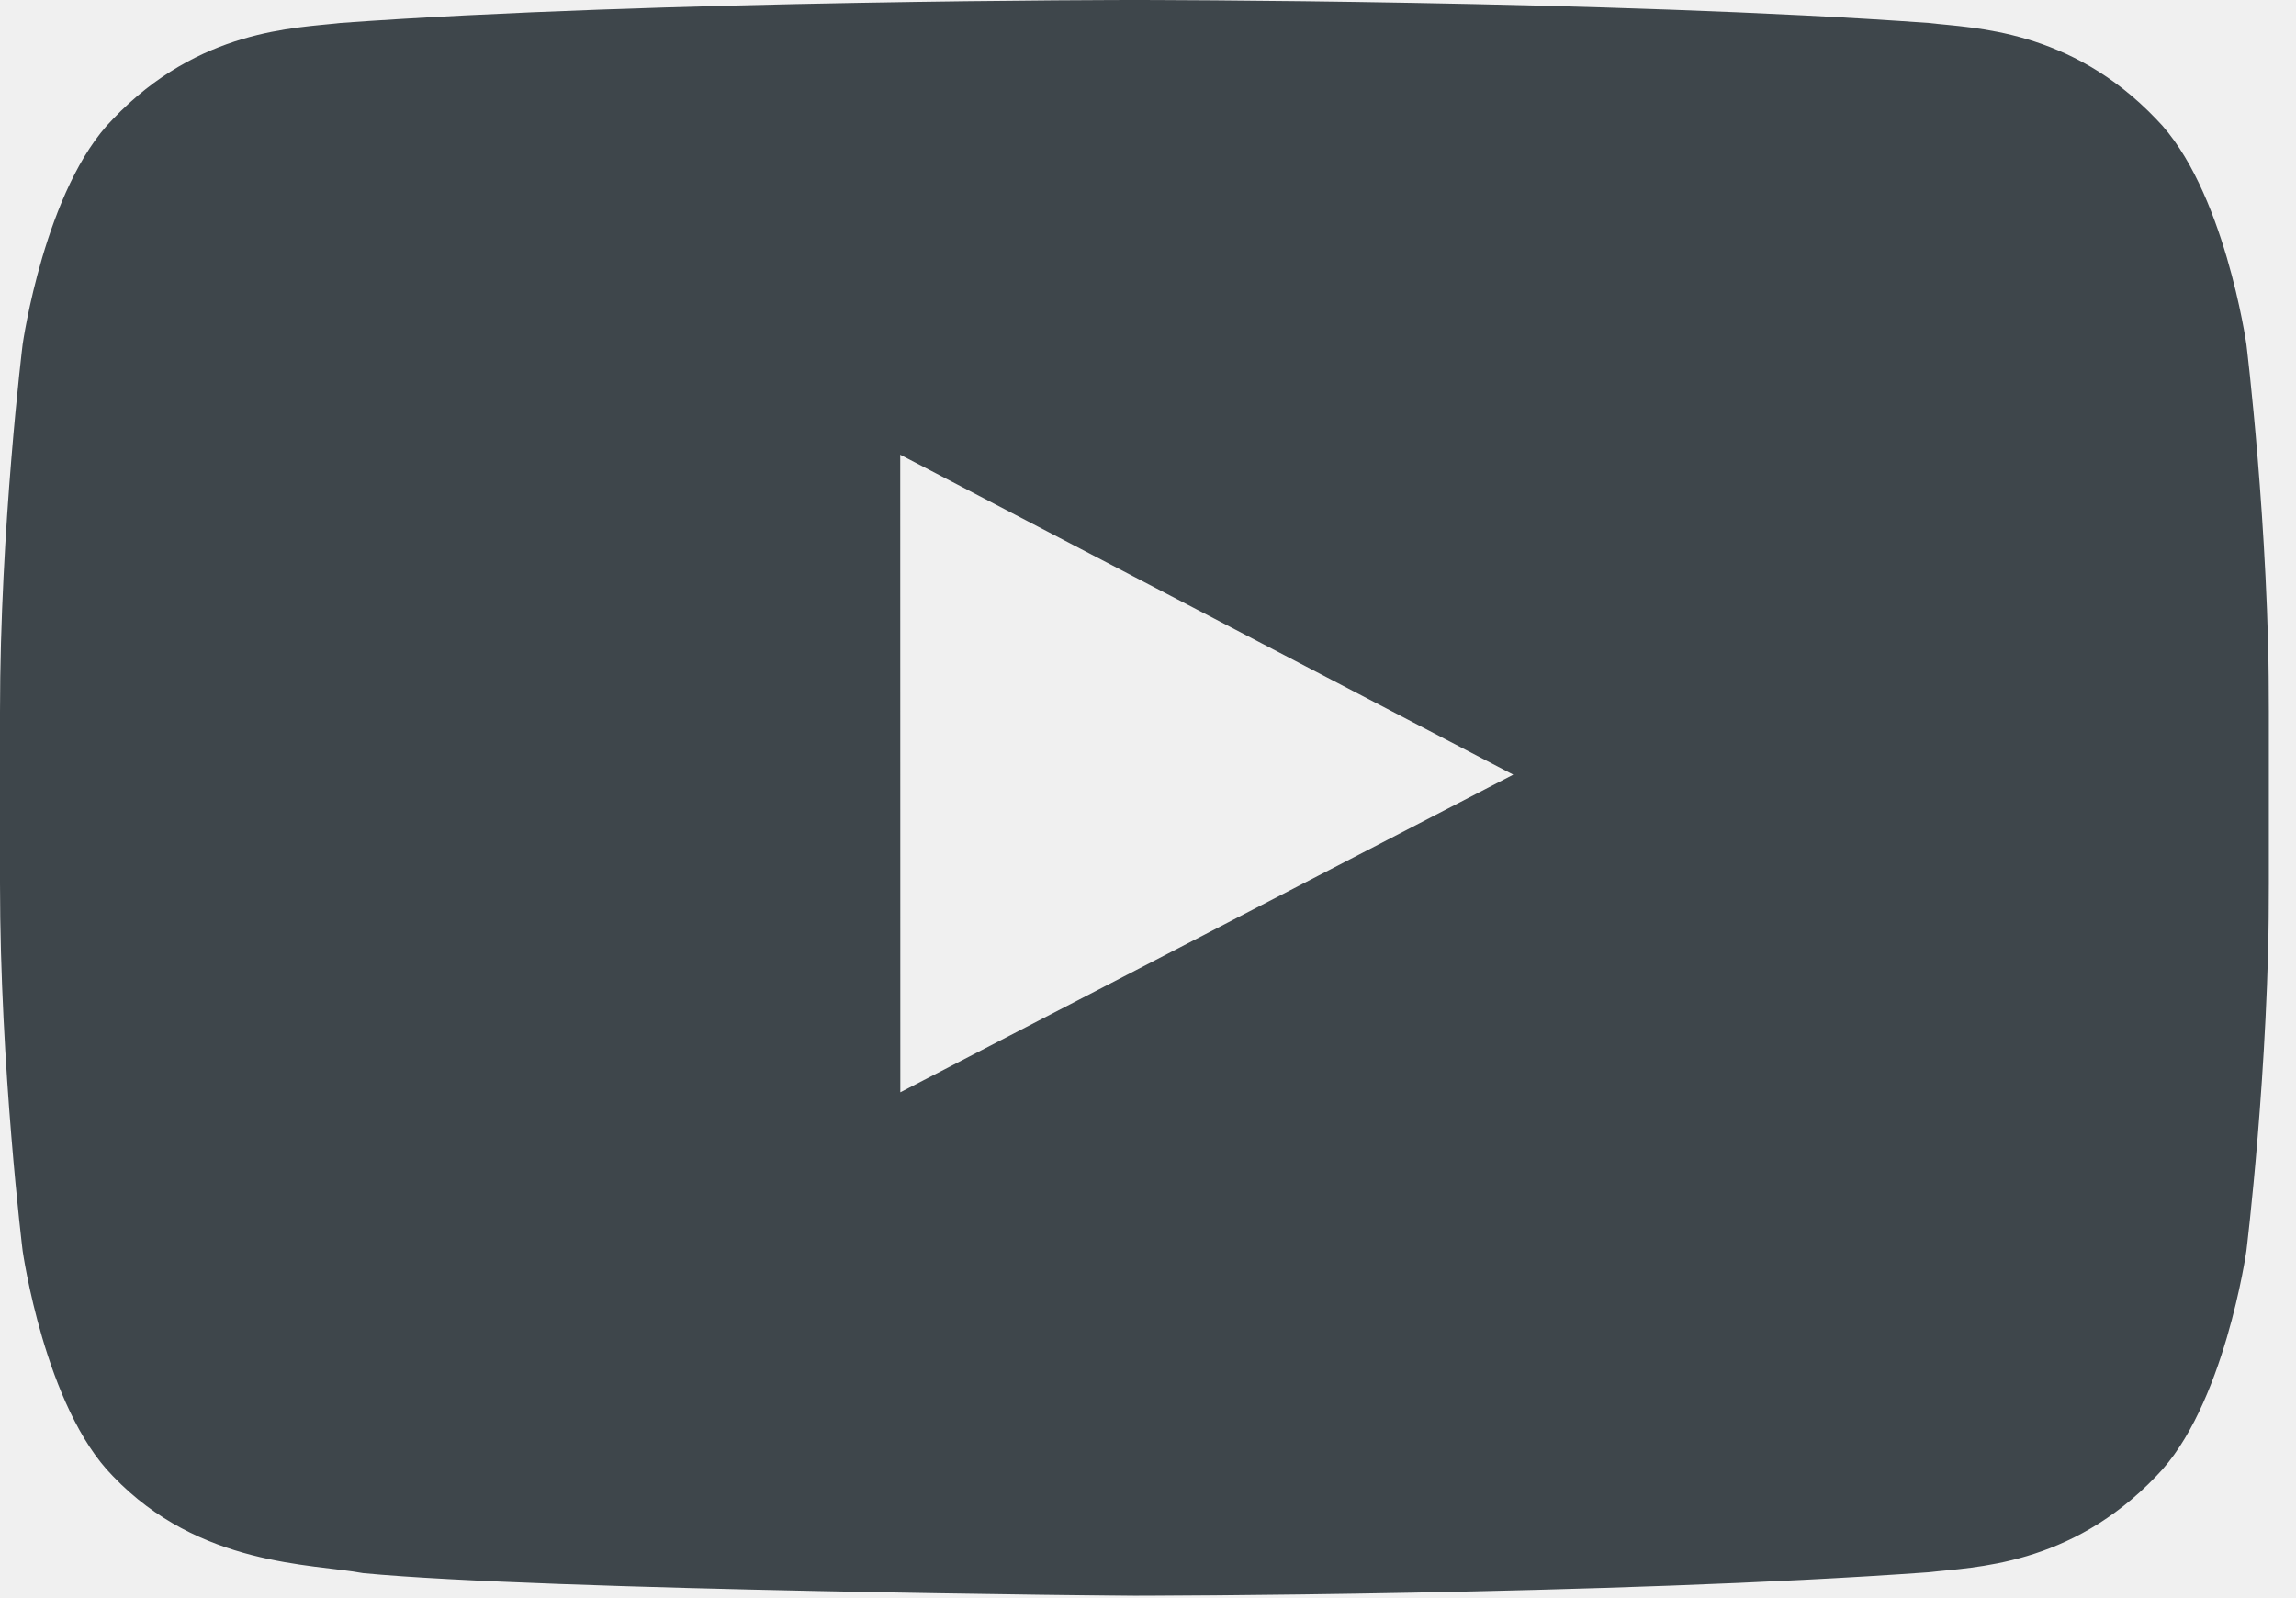
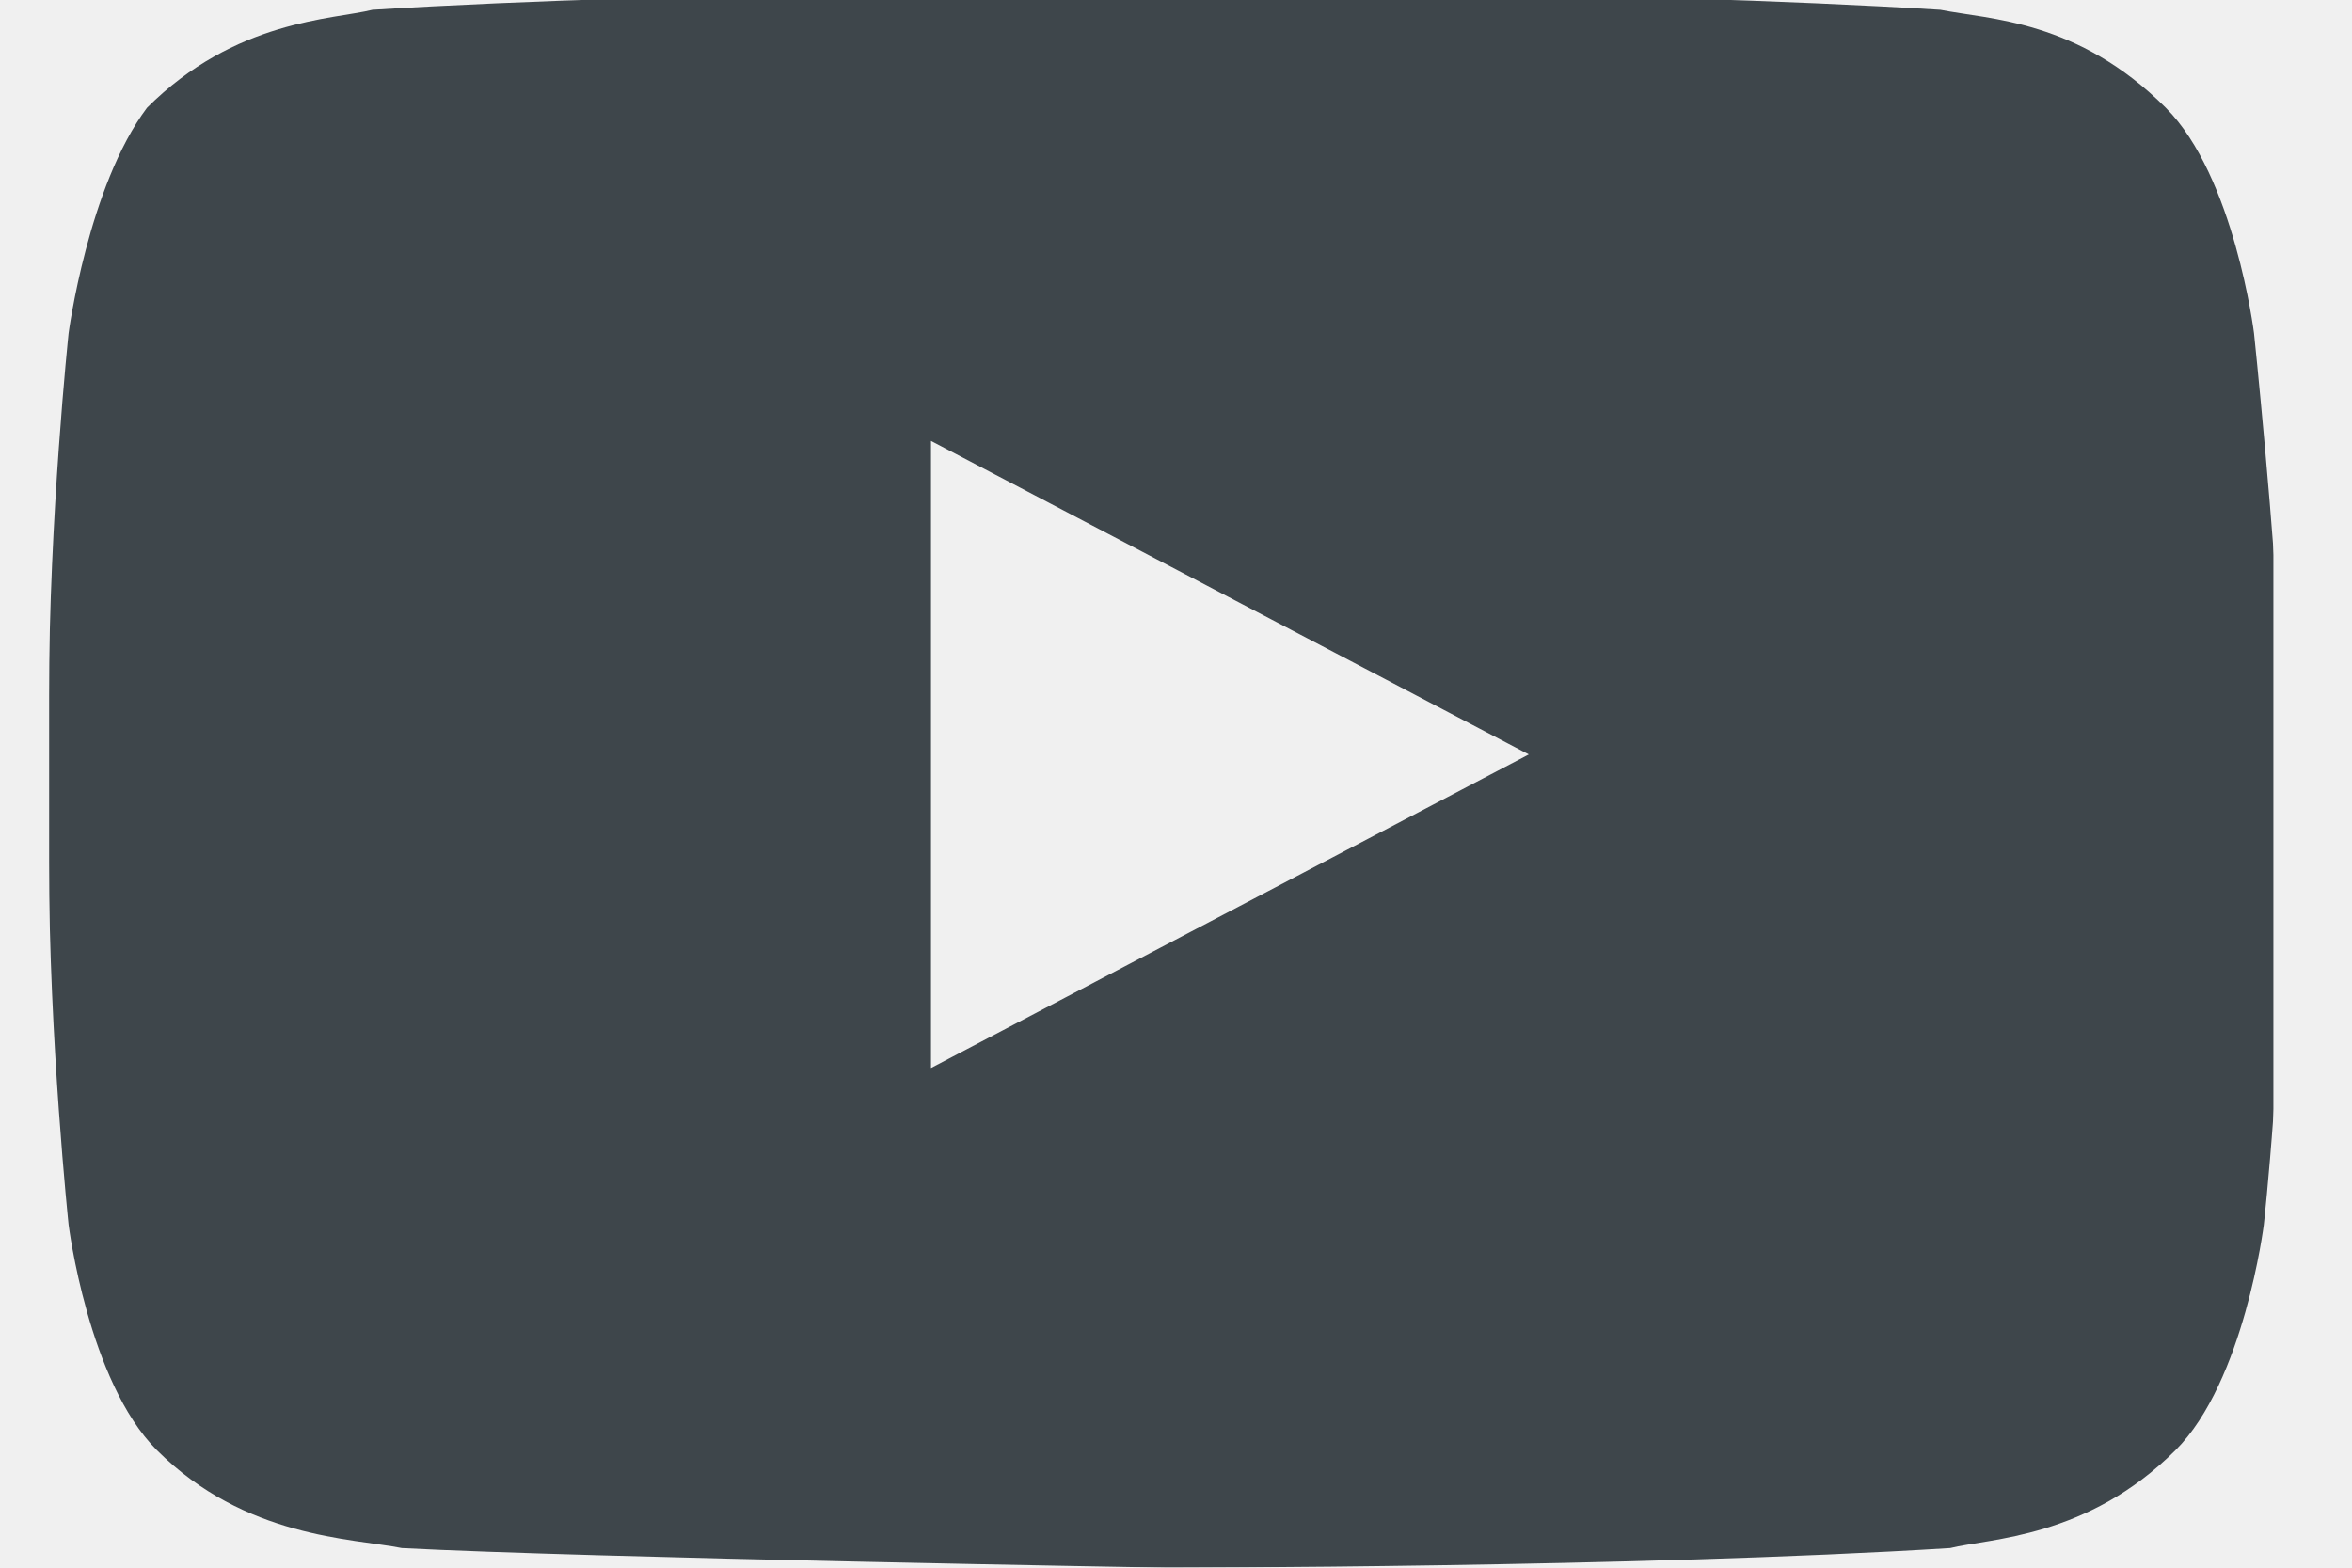
- <svg xmlns="http://www.w3.org/2000/svg" xmlns:xlink="http://www.w3.org/1999/xlink" width="23px" height="16px" viewBox="0 0 23 16" version="1.1">
-   <defs>
-     <polygon id="path-1" points="22.73 7.994 22.73 15.987 0 15.987 0 7.994 0 0 22.73 0" />
-   </defs>
-   <g id="P1_BE_DESIGN_Homepage-and-Navigation" stroke="none" stroke-width="1" fill="none" fill-rule="evenodd">
+ <svg xmlns="http://www.w3.org/2000/svg" version="1.1" id="Layer_1" x="0px" y="0px" viewBox="0 0 24 16" style="enable-background:new 0 0 24 16;" xml:space="preserve">
+   <style type="text/css">
+ 	.st0{filter:url(#Adobe_OpacityMaskFilter);}
+ 	.st1{fill:#FFFFFF;}
+ 	.st2{mask:url(#mask-2);fill:#3E464B;}
+ </style>
+   <g id="P1_BE_DESIGN_Homepage-and-Navigation">
    <g id="P1_BE_DESIGN_Homepage-Variations-01_LRG" transform="translate(-856, -6326)">
      <g id="FOOTER" transform="translate(0, 6192)">
        <g id="social-icons" transform="translate(722, 134)">
          <g id="icon-youtube" transform="translate(134, 0)">
-             <mask id="mask-2" fill="white">
-               <use xlink:href="#path-1" />
+             <g id="Clip-2">
+ 					</g>
+             <defs>
+               <filter id="Adobe_OpacityMaskFilter" filterUnits="userSpaceOnUse" x="0.5" y="0" width="22.7" height="16">
+                 <feColorMatrix type="matrix" values="1 0 0 0 0  0 1 0 0 0  0 0 1 0 0  0 0 0 1 0" />
+               </filter>
+             </defs>
+             <mask maskUnits="userSpaceOnUse" x="0.5" y="0" width="22.7" height="16" id="mask-2">
+               <g class="st0">
+                 <polygon id="path-1" class="st1" points="23.2,8 23.2,16 0.5,16 0.5,8 0.5,0 23.2,0        " />
+               </g>
            </mask>
-             <g id="Clip-2" />
-             <path d="M9.019,10.942 L9.018,4.555 L15.159,7.76 L9.019,10.942 Z M22.503,3.449 C22.503,3.449 22.281,1.883 21.6,1.193 C20.735,0.287 19.767,0.283 19.322,0.23 C16.142,0 11.37,0 11.37,0 L11.36,0 C11.36,0 6.589,0 3.408,0.23 C2.964,0.283 1.995,0.287 1.131,1.193 C0.449,1.883 0.227,3.449 0.227,3.449 C0.227,3.449 0,5.288 0,7.128 L0,8.852 C0,10.692 0.227,12.531 0.227,12.531 C0.227,12.531 0.449,14.097 1.131,14.787 C1.995,15.693 3.131,15.664 3.637,15.759 C5.455,15.933 11.365,15.987 11.365,15.987 C11.365,15.987 16.142,15.98 19.322,15.75 C19.767,15.697 20.735,15.693 21.6,14.787 C22.281,14.097 22.503,12.531 22.503,12.531 C22.503,12.531 22.73,10.692 22.73,8.852 L22.73,7.128 C22.73,5.288 22.503,3.449 22.503,3.449 L22.503,3.449 Z" id="Fill-1" fill="#3E464B" mask="url(#mask-2)" />
+             <path id="Fill-1" class="st2" d="M9.5,10.9l0-6.4l6.1,3.2L9.5,10.9z M23,3.4c0,0-0.2-1.6-0.9-2.3c-0.9-0.9-1.8-0.9-2.3-1       c-3.2-0.2-8-0.2-8-0.2h0c0,0-4.8,0-8,0.2c-0.4,0.1-1.4,0.1-2.3,1C0.9,1.9,0.7,3.4,0.7,3.4S0.5,5.3,0.5,7.1v1.7       c0,1.8,0.2,3.7,0.2,3.7s0.2,1.6,0.9,2.3c0.9,0.9,2,0.9,2.5,1C6,15.9,11.9,16,11.9,16s4.8,0,8-0.2c0.4-0.1,1.4-0.1,2.3-1       c0.7-0.7,0.9-2.3,0.9-2.3s0.2-1.8,0.2-3.7V7.1C23.2,5.3,23,3.4,23,3.4L23,3.4z" />
          </g>
        </g>
      </g>
    </g>
  </g>
</svg>
